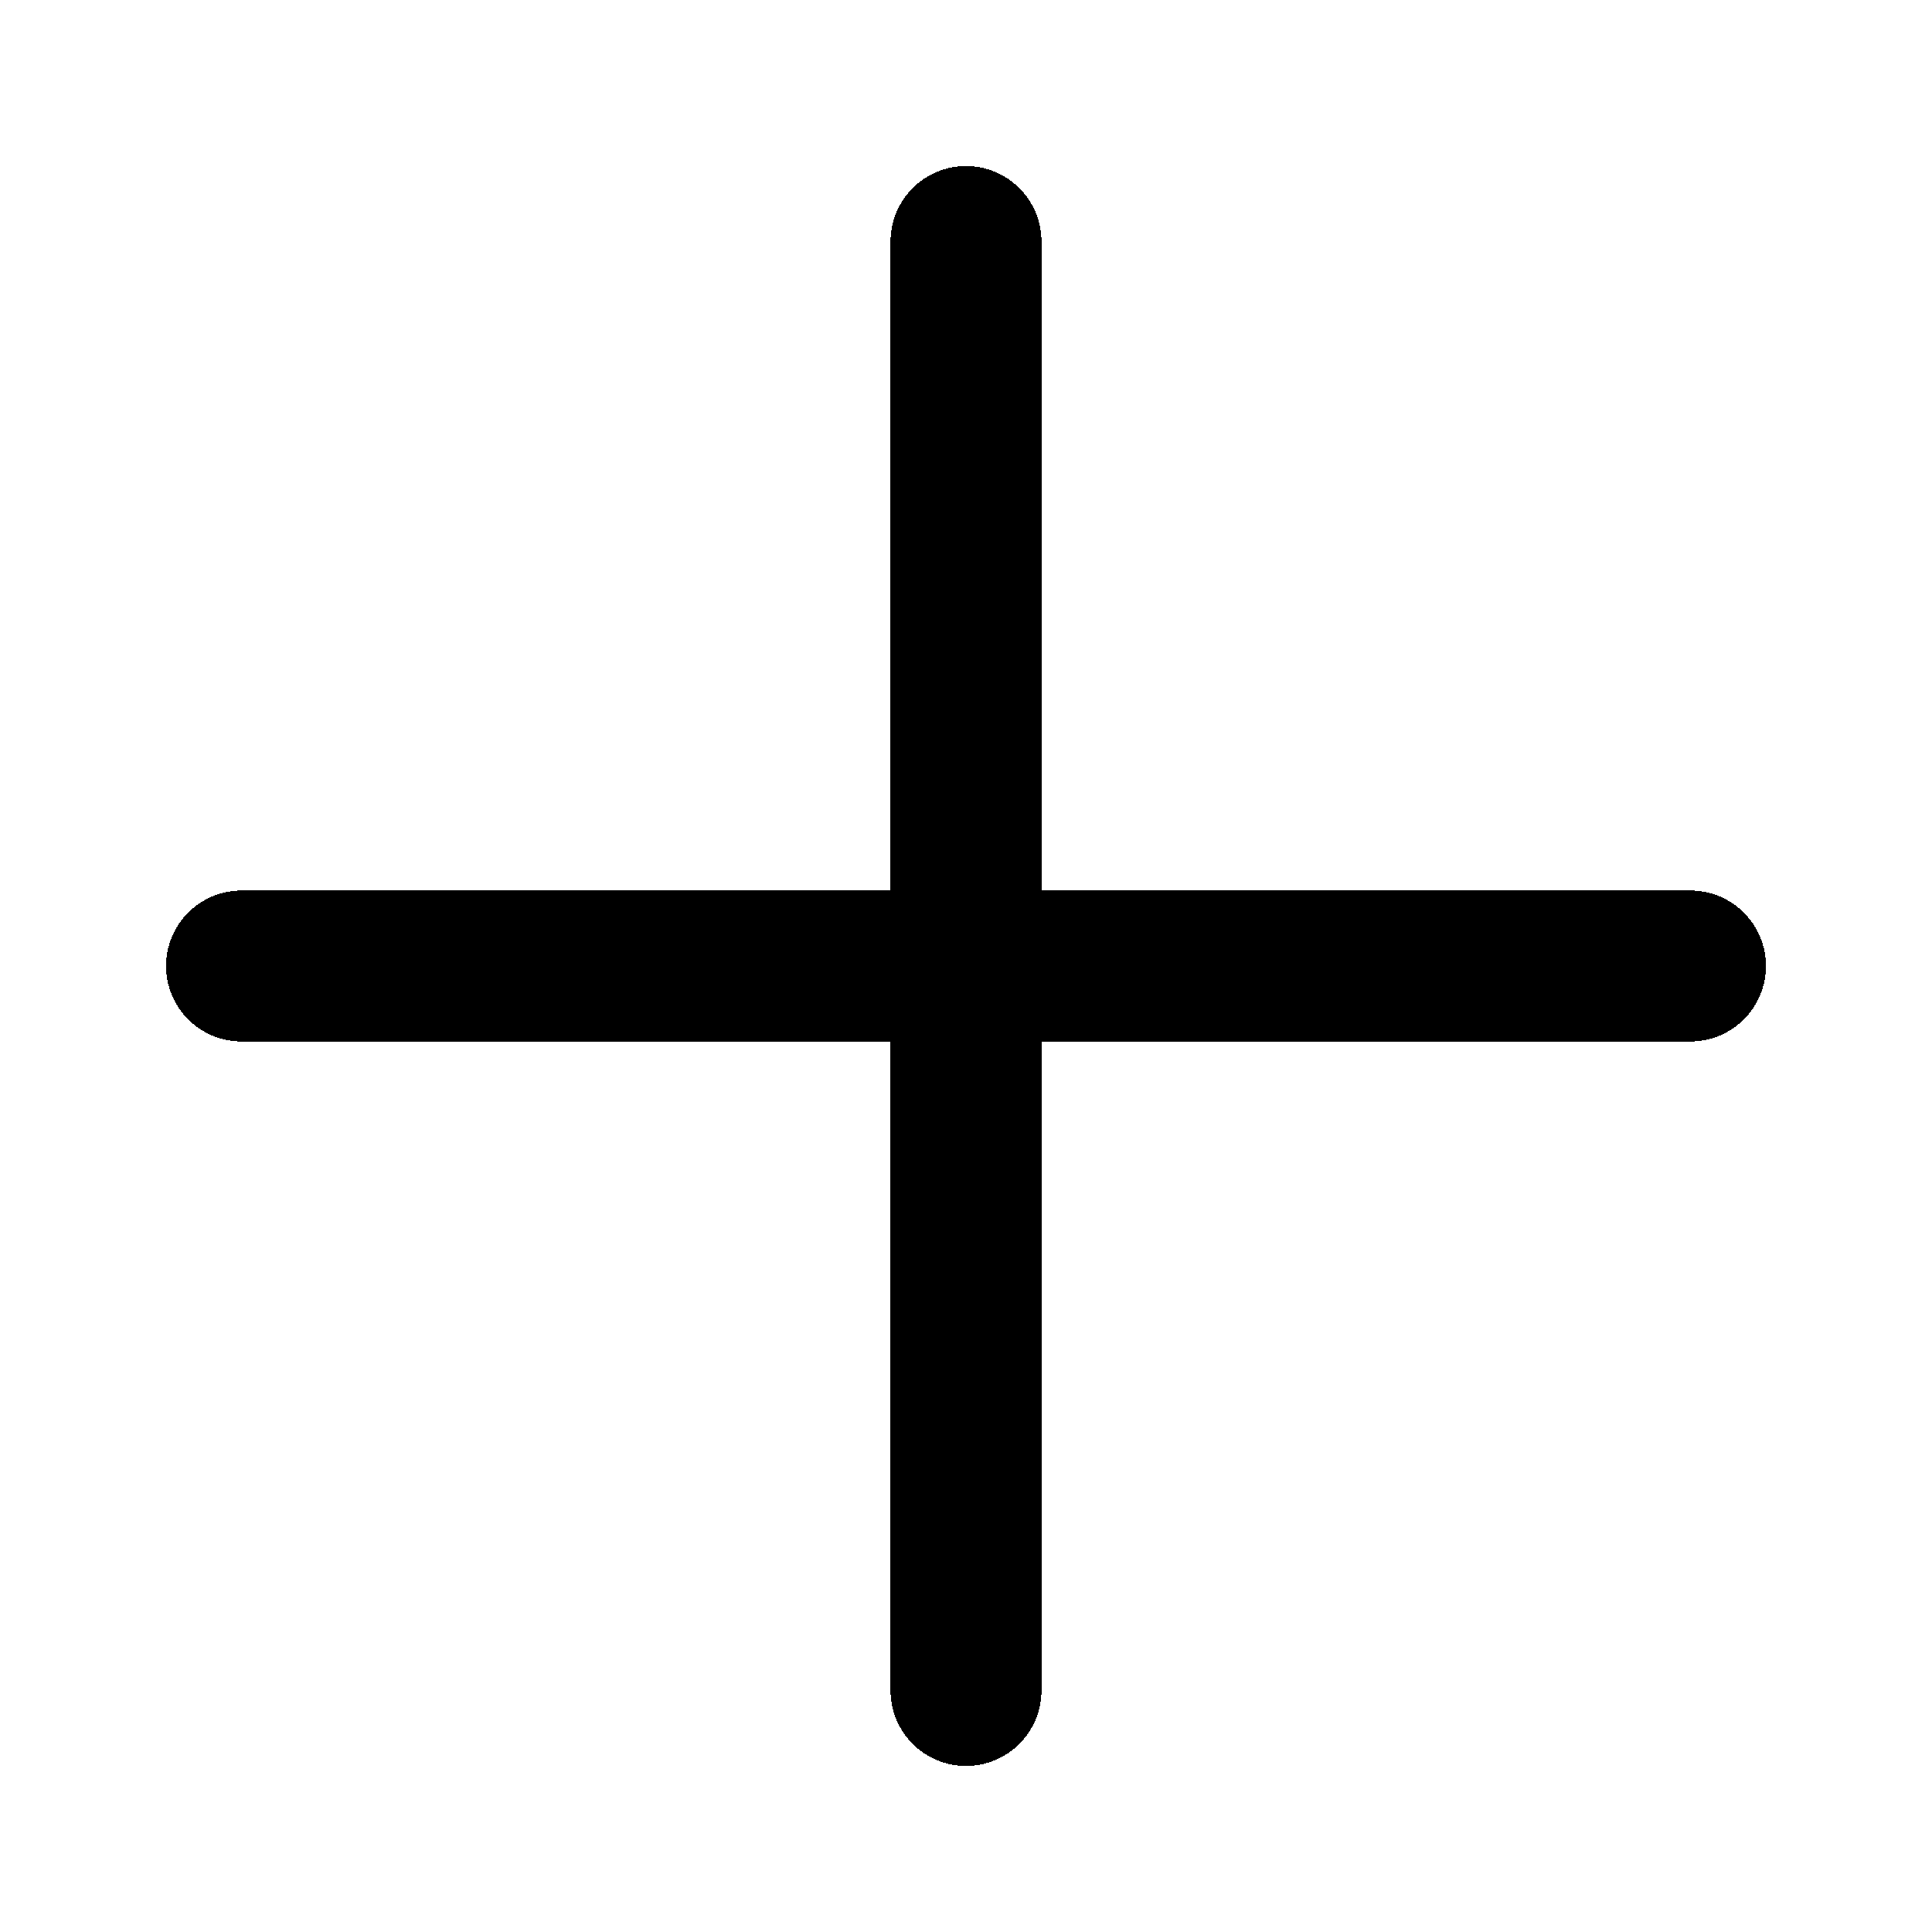
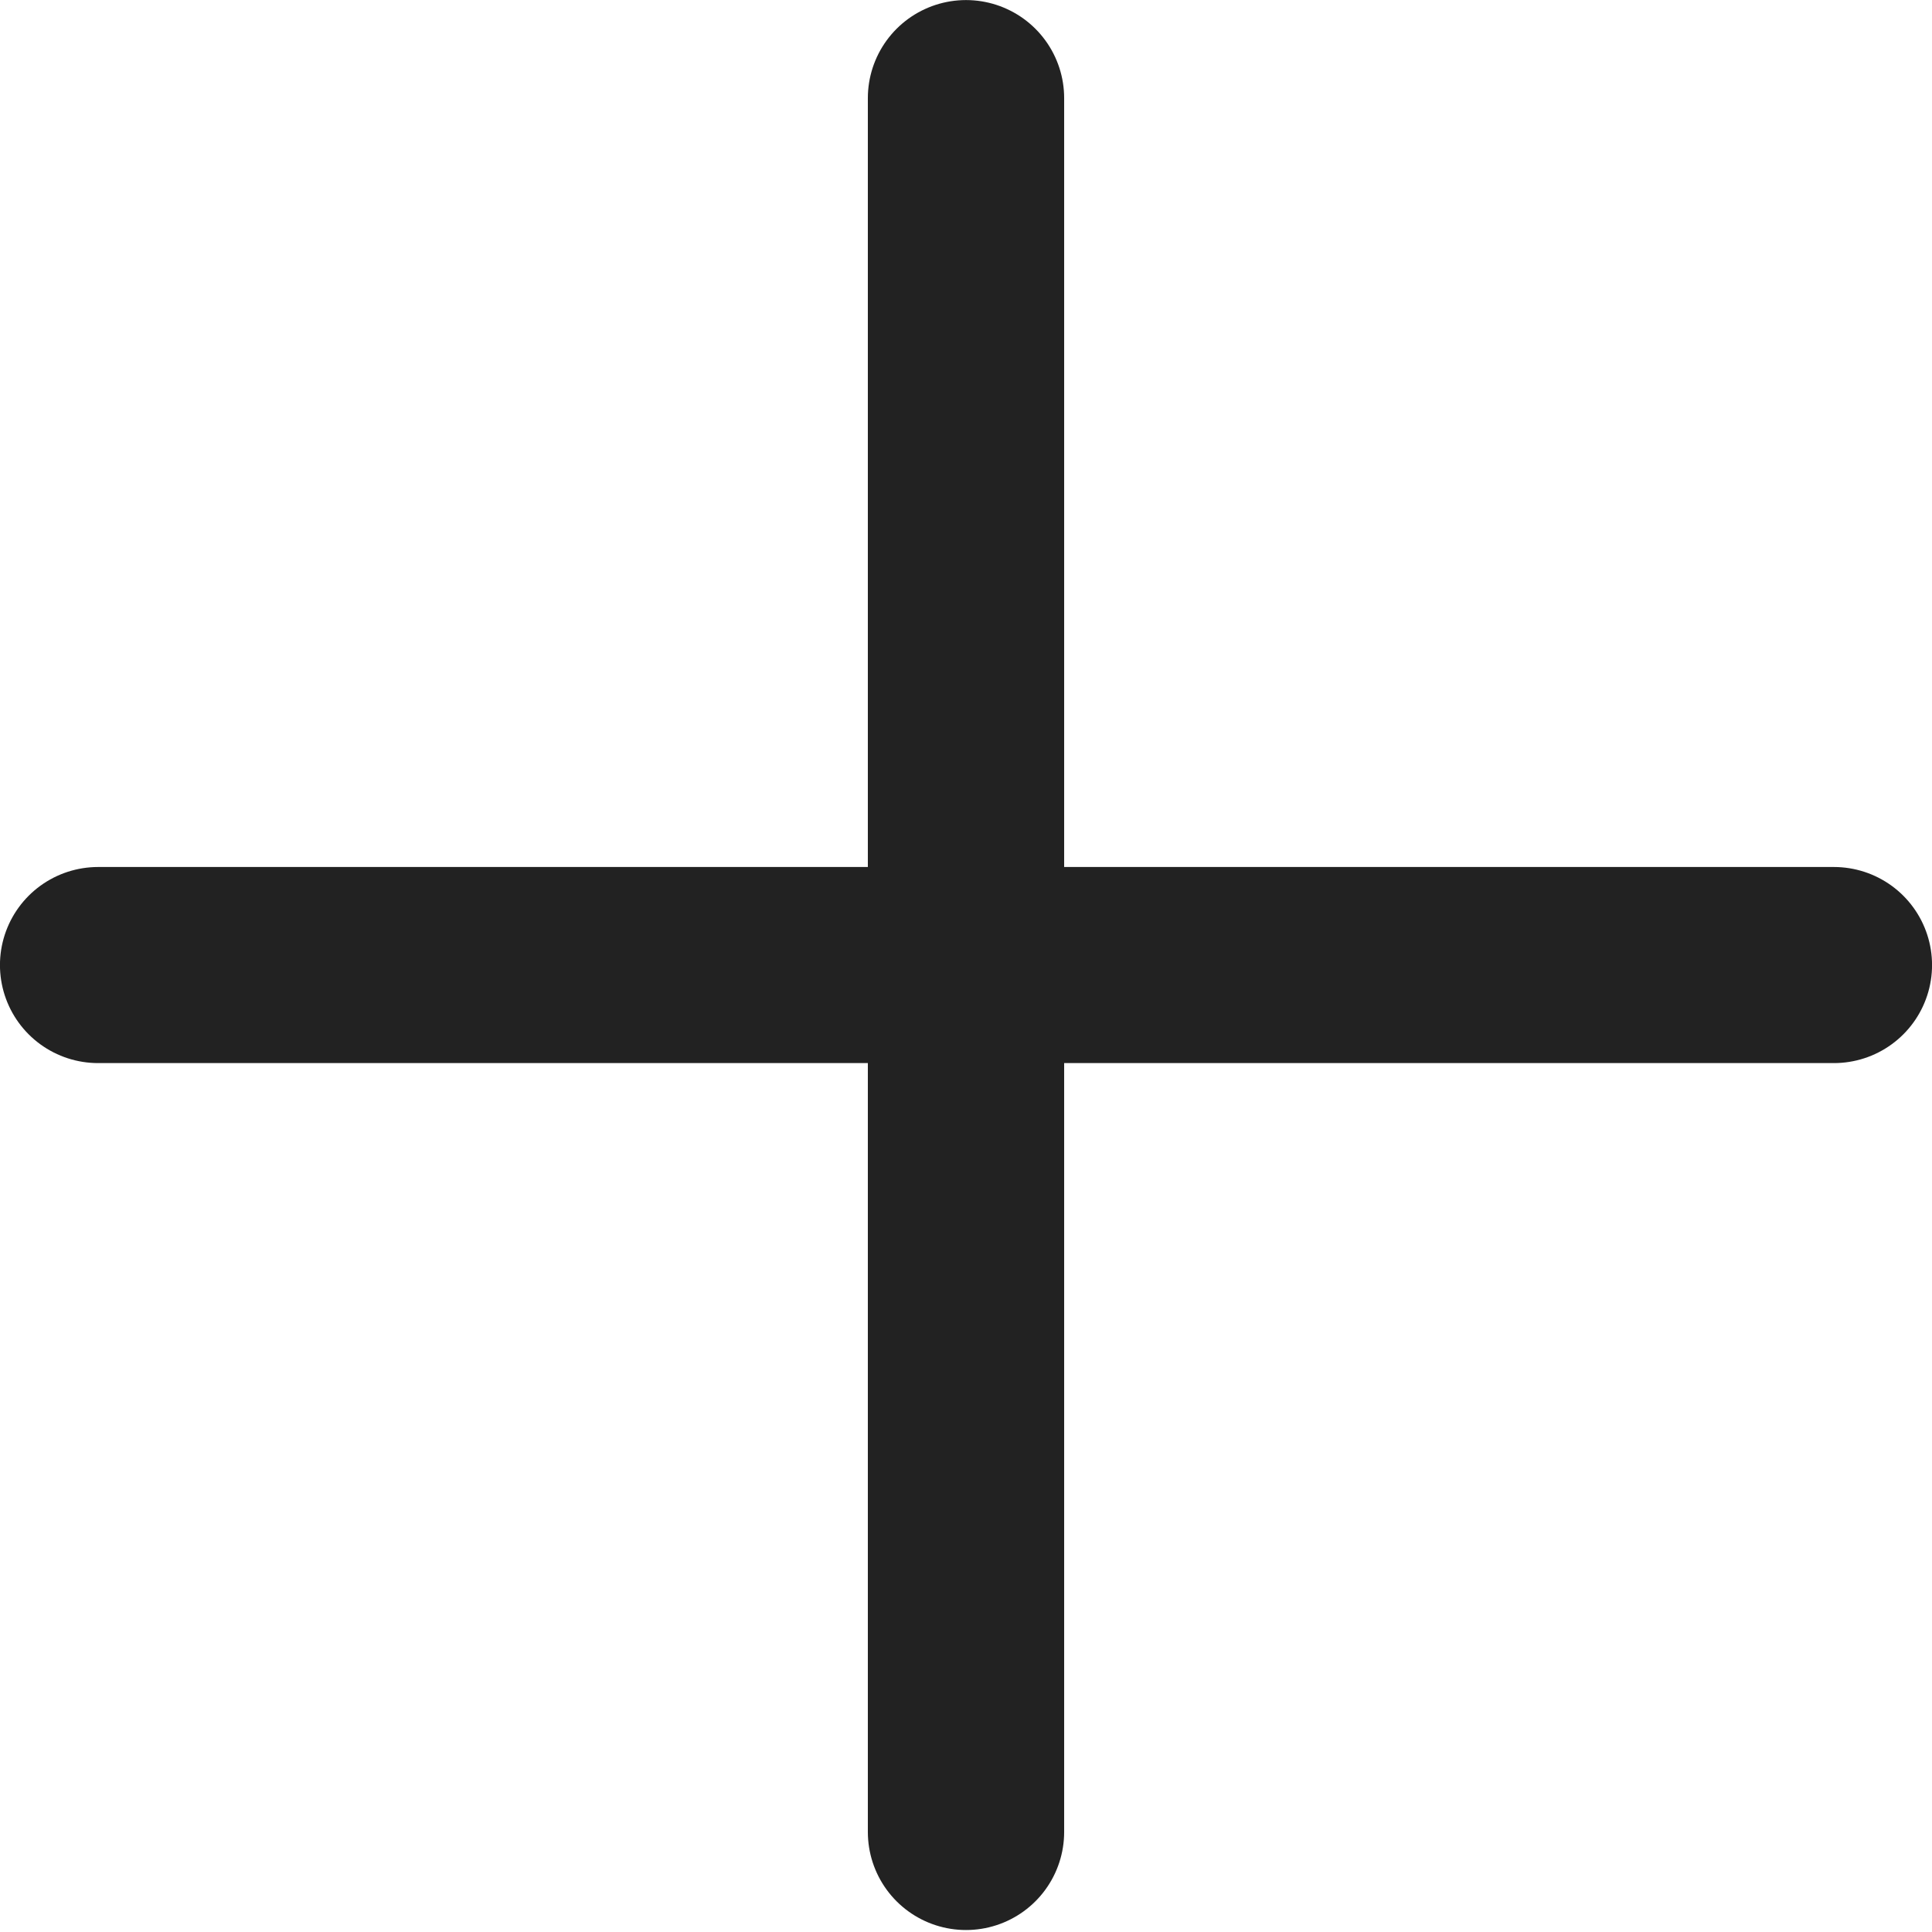
- <svg xmlns="http://www.w3.org/2000/svg" id="svg4450" version="1.1" viewBox="0 0 64 64" height="64" width="64" shape-rendering="crispEdges">
-   <defs id="defs4444" />
-   <g id="layer1">
-     <path style="fill:none;stroke:#000000;stroke-width:5;stroke-linecap:round;stroke-linejoin:round;stroke-miterlimit:4;stroke-dasharray:none;stroke-opacity:1" d="M 8,32 H 56" id="path5588" />
-     <path id="path5588-2" d="M 32,8 V 56" style="fill:none;stroke:#000000;stroke-width:5;stroke-linecap:round;stroke-linejoin:round;stroke-miterlimit:4;stroke-dasharray:none;stroke-opacity:1" />
+ <svg xmlns="http://www.w3.org/2000/svg" width="64" height="64" viewBox="0 0 64 64" version="1.1" xml:space="preserve" style="fill-rule:evenodd;clip-rule:evenodd;stroke-linecap:round;stroke-linejoin:round;" id="svg2">
+   <defs id="defs2" />
+   <g id="path5588-82-9" transform="matrix(1.796875,0,0,1.794894,-27.02195,-21.44056)" style="stroke-width:1.02">
+     <path d="m 16.847,29.756 h 32" style="fill:none;fill-rule:nonzero;stroke:#222222;stroke-width:3.619;stroke-dasharray:none" id="path1" />
+   </g>
+   <g id="path5588-2-2-1" transform="matrix(1.796875,0,0,1.794894,-27.02195,-21.44056)" style="stroke-width:3.619;stroke-dasharray:none">
+     <path d="m 32.847,13.756 v 32" style="fill:none;fill-rule:nonzero;stroke:#222222;stroke-width:3.619;stroke-dasharray:none" id="path2" />
  </g>
</svg>
